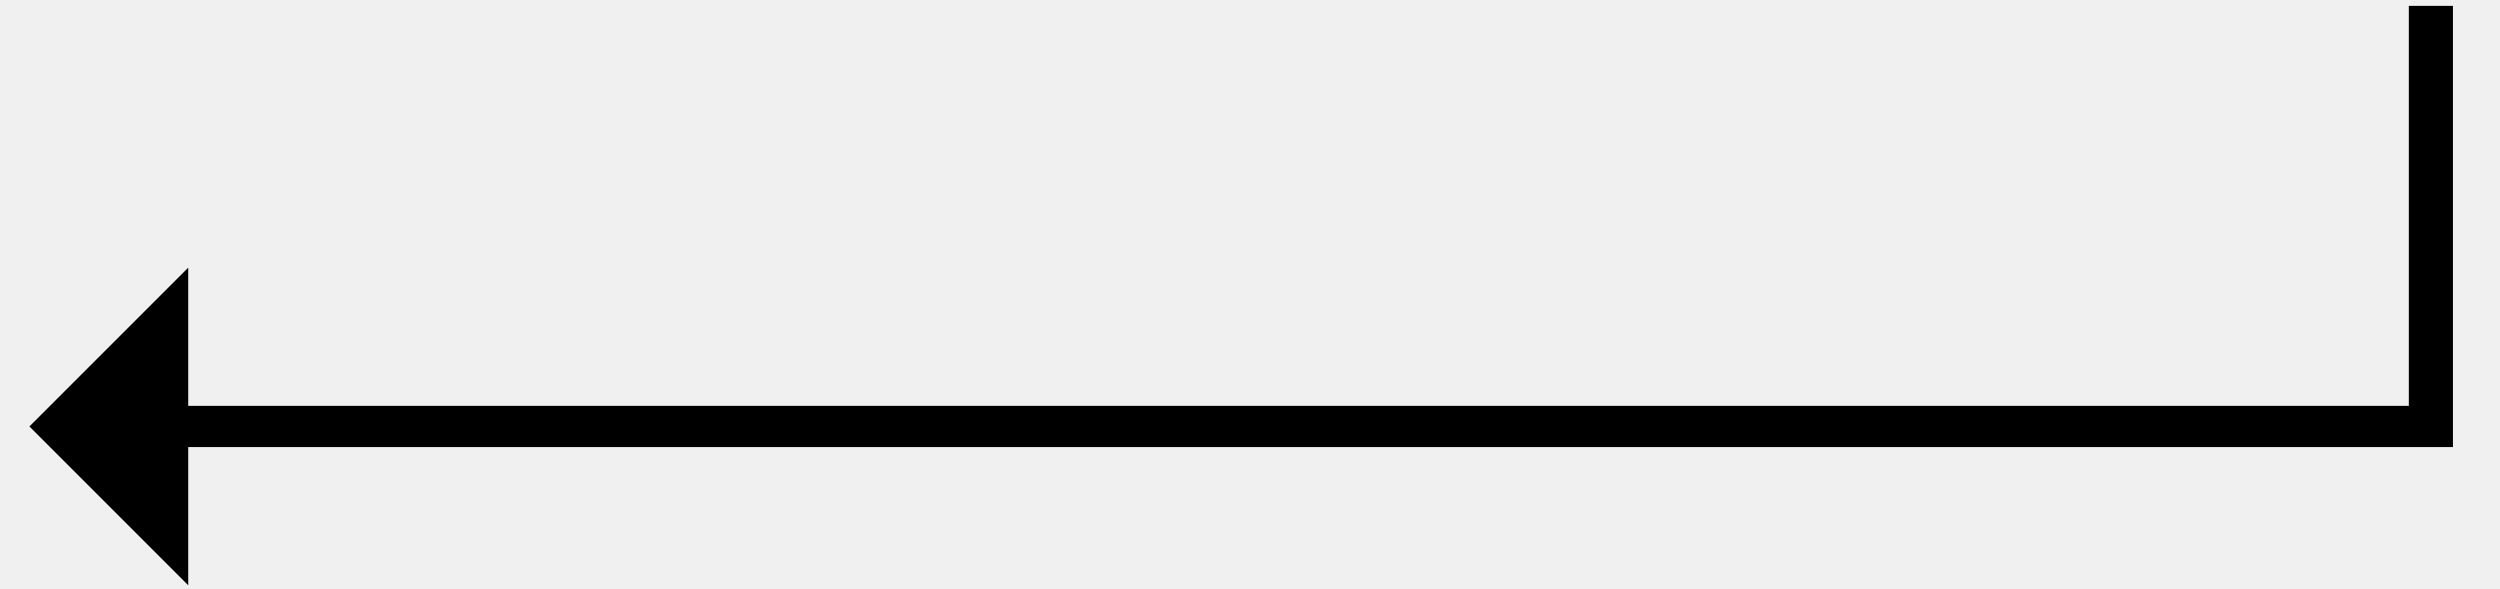
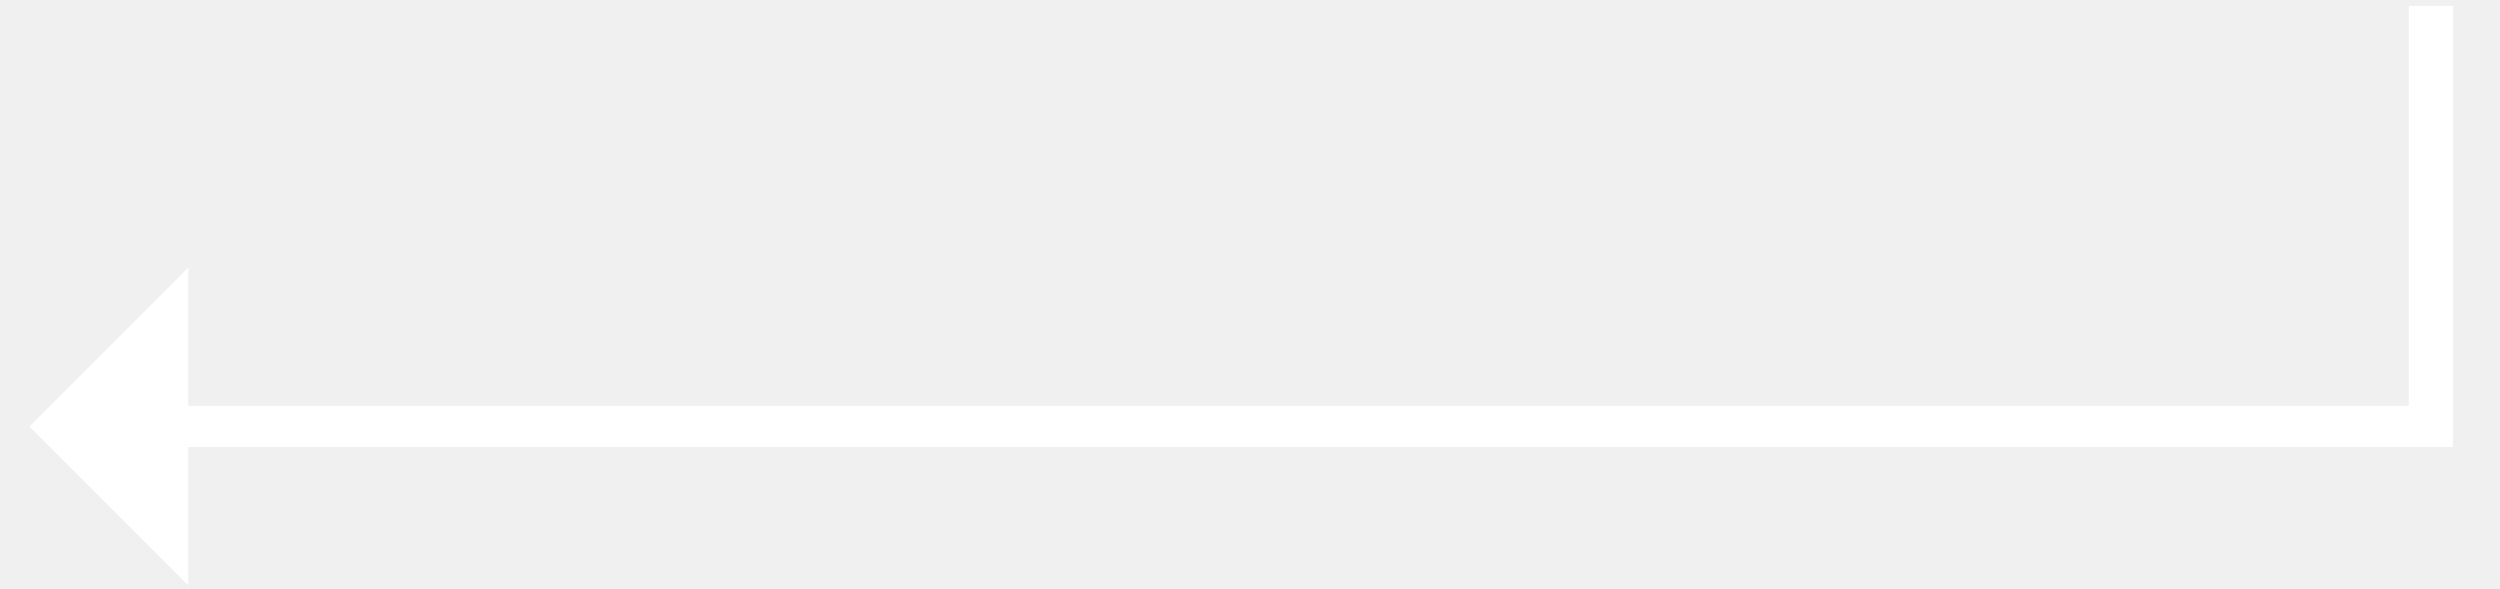
- <svg xmlns="http://www.w3.org/2000/svg" id="_レイヤー_1" data-name="レイヤー_1" version="1.1" viewBox="0 0 85 20">
-   <polygon points="83.4 .2 81.9 .2 81.9 13.8 6.4 13.8 6.4 9.1 1 14.5 6.4 19.9 6.4 15.2 83.4 15.2 83.4 .2" />
+ <svg xmlns="http://www.w3.org/2000/svg" id="_レイヤー_1" version="1.1" viewBox="0 0 85 20">
+   <defs>
+     <style>
+       .st0 {
+         fill: #fff;
+       }
+     </style>
+   </defs>
+   <polygon class="st0" points="83.4 .2 81.9 .2 81.9 13.8 6.4 13.8 6.4 9.1 1 14.5 6.4 19.9 6.4 15.2 83.4 15.2 83.4 .2" />
</svg>
